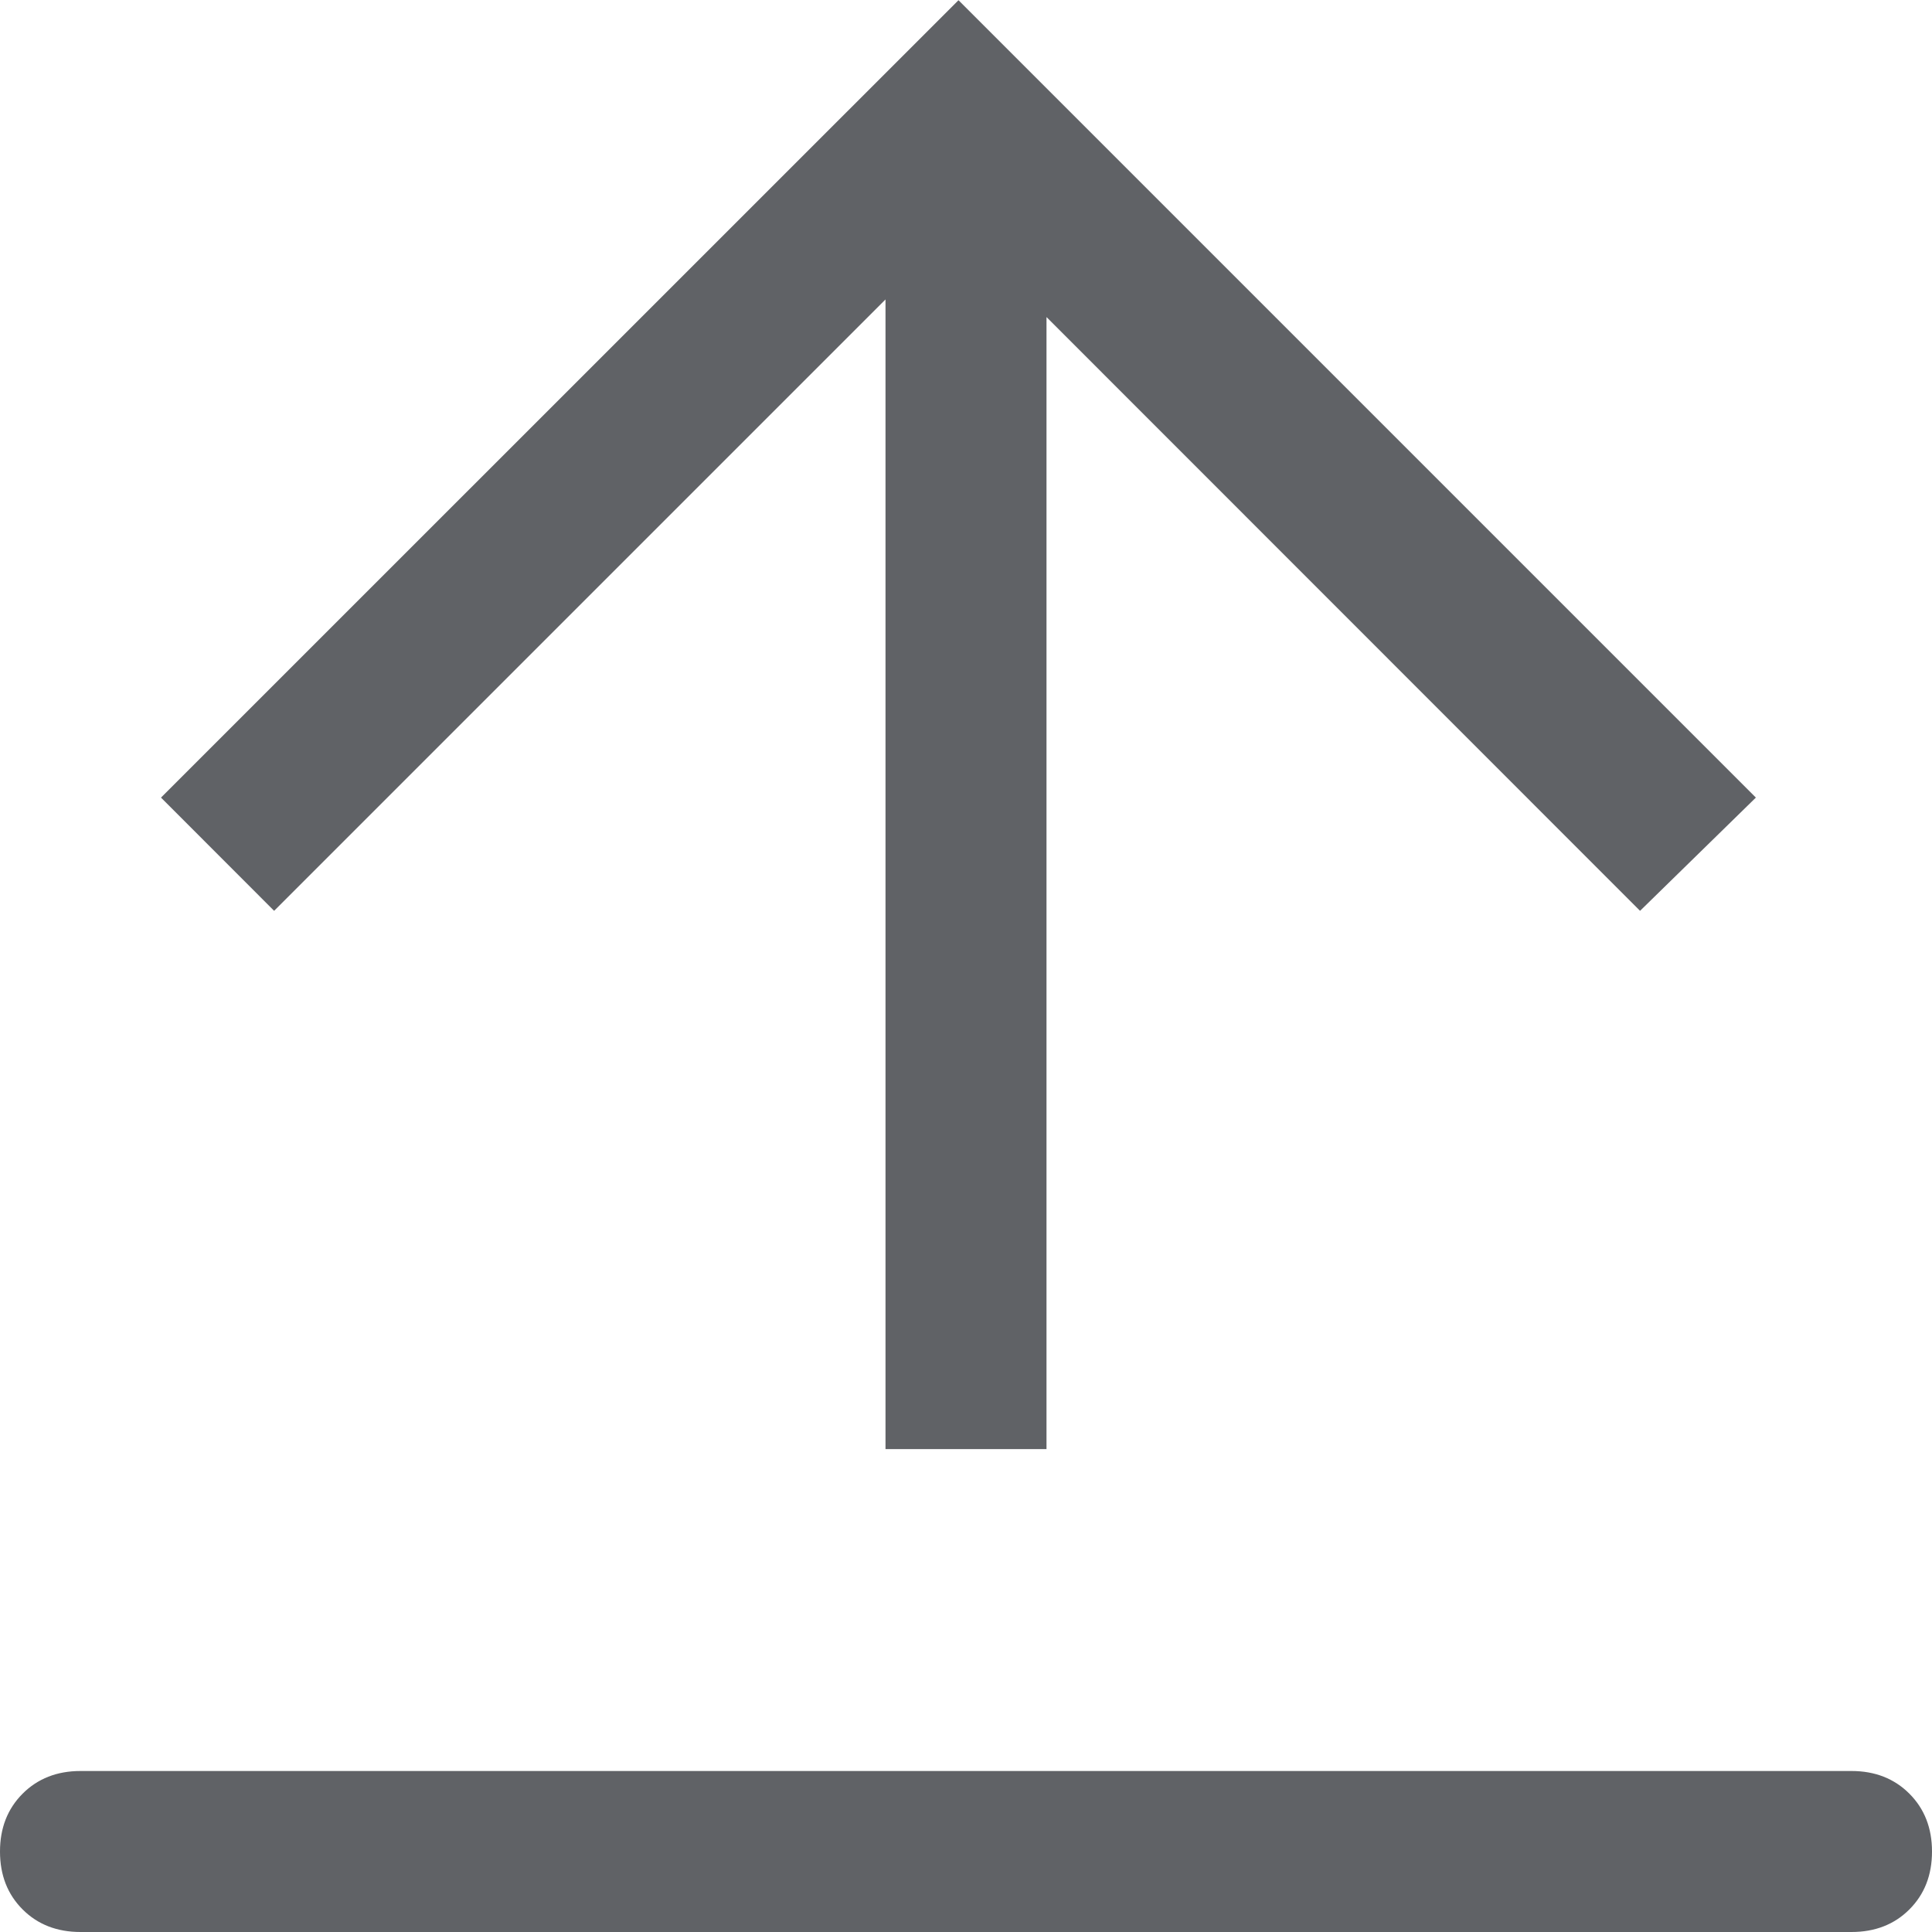
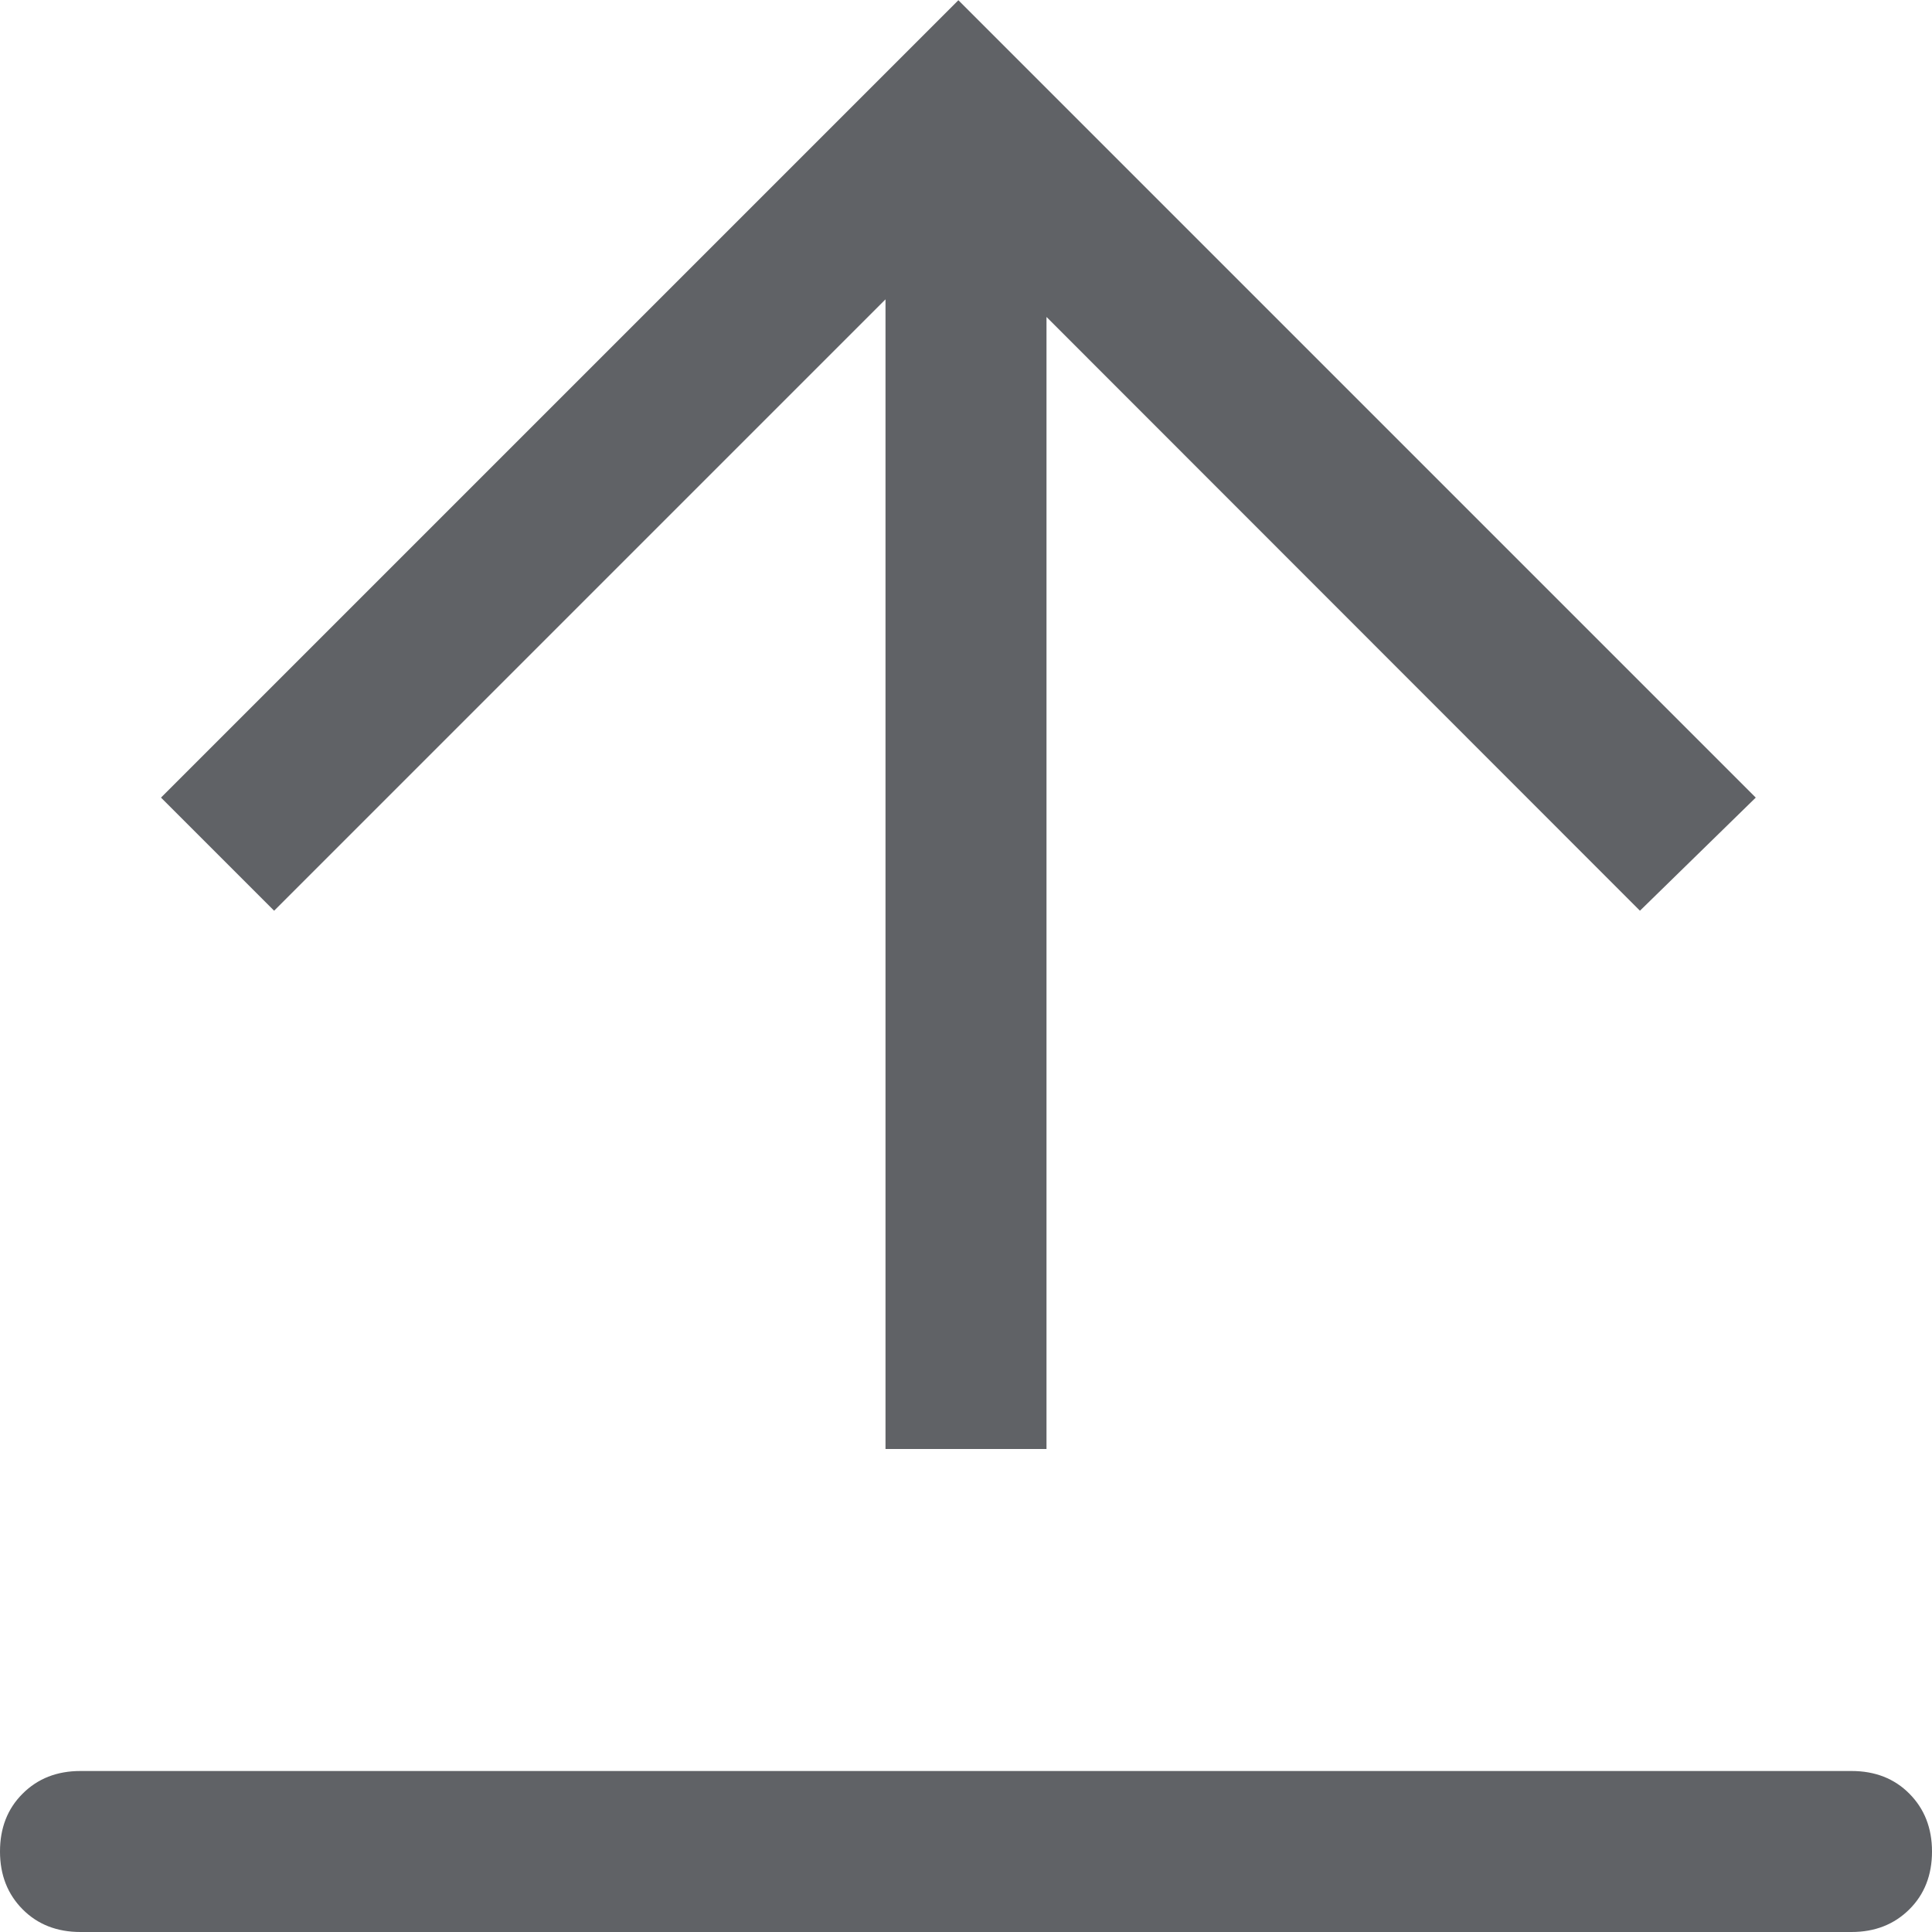
- <svg xmlns="http://www.w3.org/2000/svg" width="18" height="18" viewBox="0 0 18 18" fill="none">
-   <path d="M0.75 16.5H17.25C17.469 16.5 17.649 16.571 17.789 16.711C17.93 16.852 18 17.032 18 17.25C18 17.47 17.93 17.649 17.789 17.79C17.649 17.93 17.469 18 17.25 18H0.75C0.531 18 0.351 17.93 0.211 17.79C0.07 17.649 0 17.47 0 17.25C0 17.032 0.07 16.852 0.211 16.711C0.351 16.571 0.531 16.5 0.75 16.5ZM9.75 2.954V13.501H8.25V2.79L2.554 8.486L1.5 7.431L8.93 0.002L16.359 7.431L15.28 8.486L9.75 2.954Z" fill="#606266" />
+ <svg xmlns="http://www.w3.org/2000/svg" fill="none" height="18" viewBox="0 0 18 18" width="18">
+   <path d="m.75 16.5h16.5c.219 0 .399.07.539.211s.211.32.211.539-.07.399-.211.539-.32.211-.539.211h-16.5c-.219 0-.399-.07-.539-.211-.14-.141-.211-.32-.211-.539s.07-.399.211-.539c.141-.141.32-.211.539-.211zm9-13.547v10.547h-1.5v-10.711l-5.696 5.696-1.054-1.054 7.429-7.429 7.429 7.429-1.079 1.054z" fill="#606266" />
</svg>
